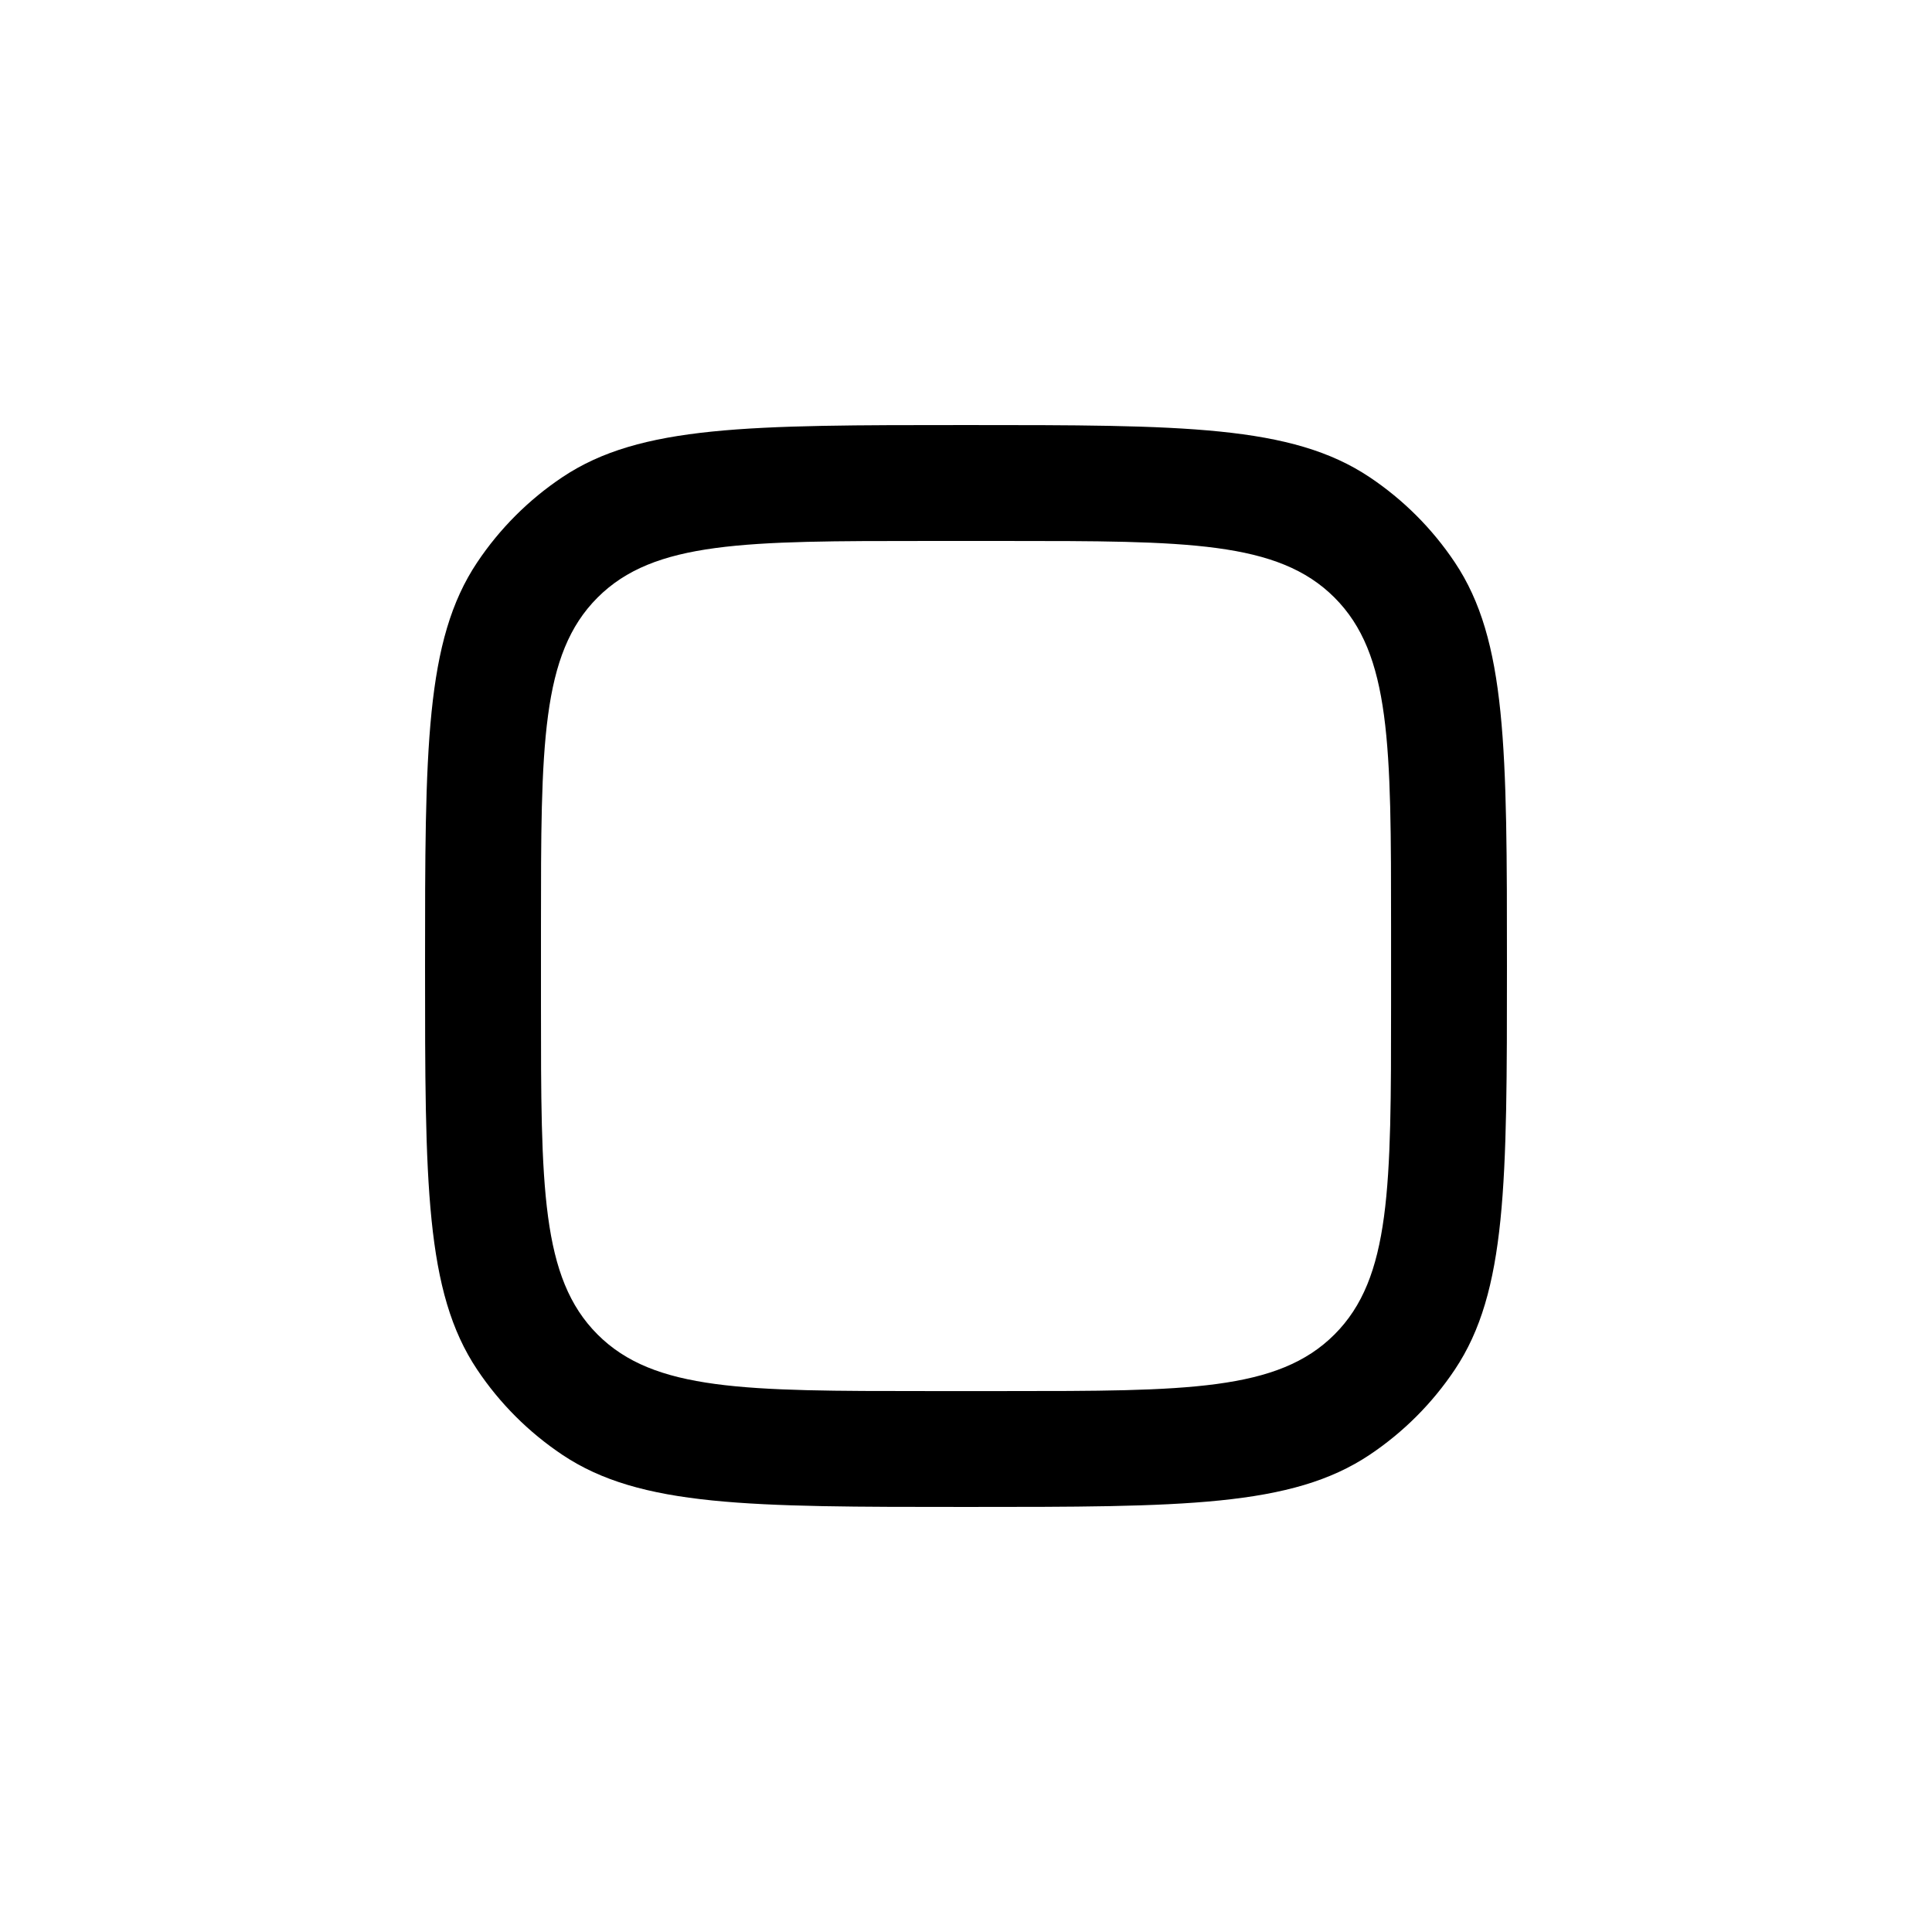
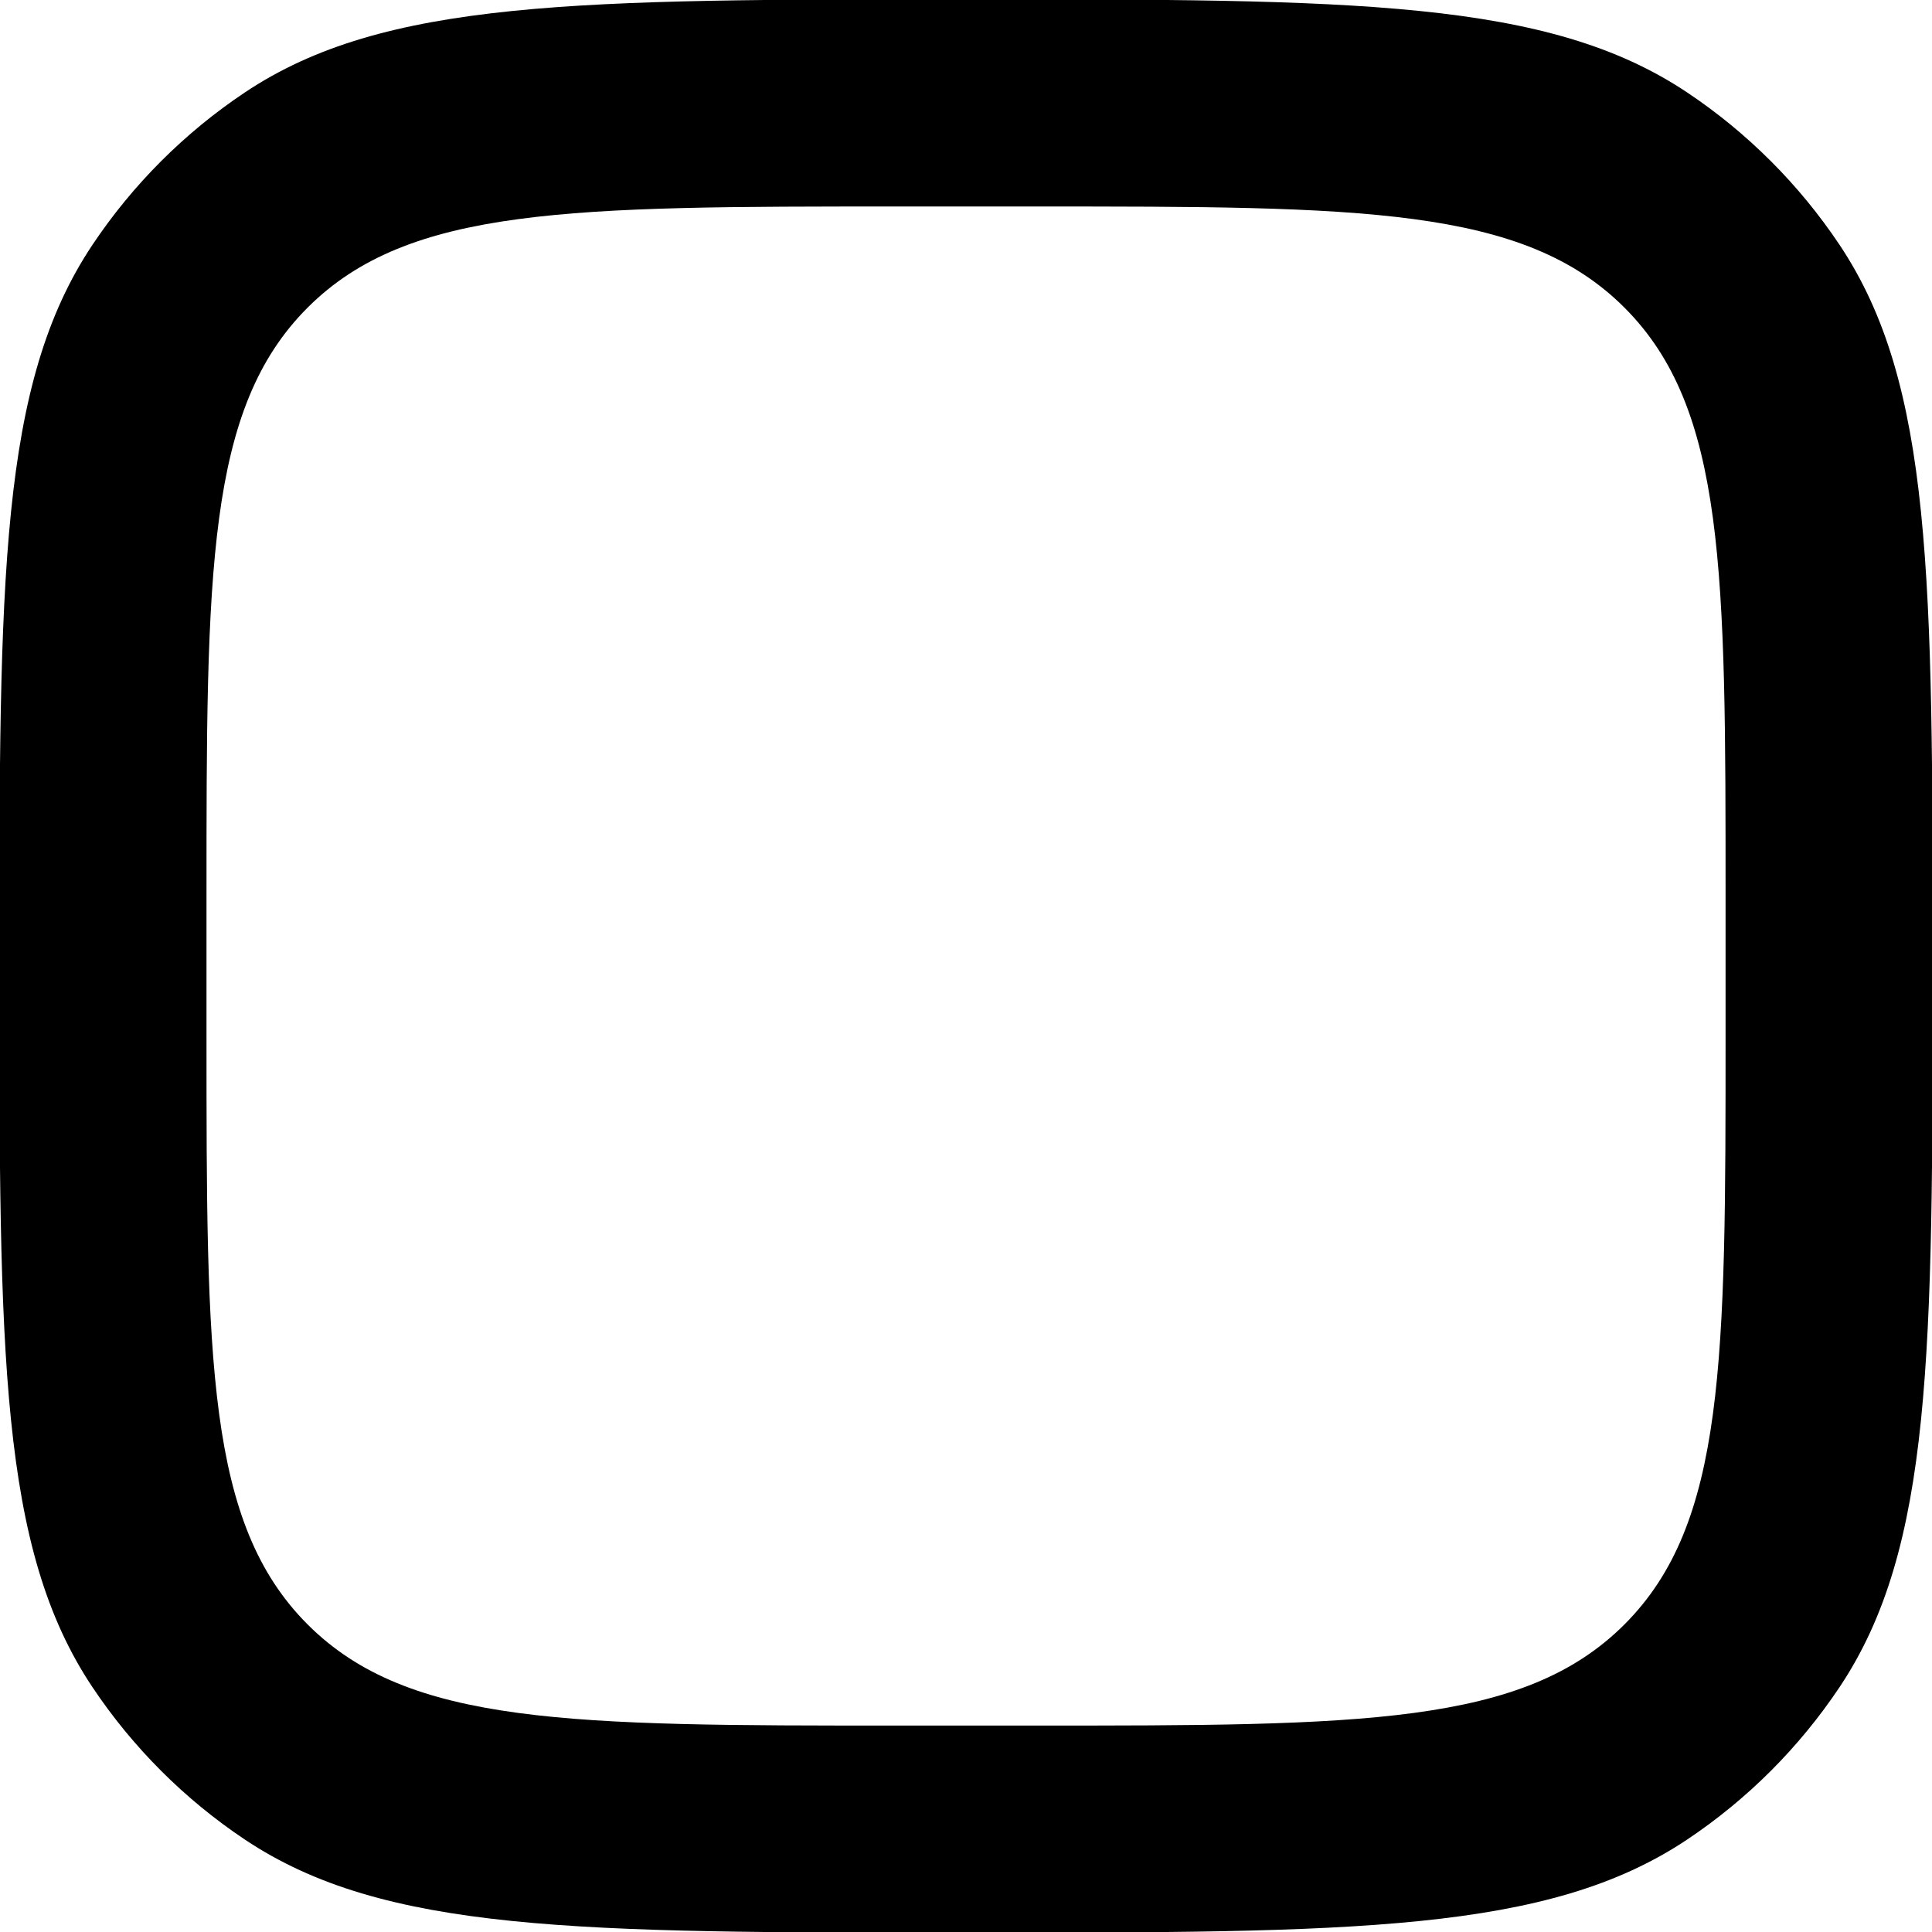
<svg xmlns="http://www.w3.org/2000/svg" width="700pt" height="700pt" version="1.1" viewBox="0 0 700 700" id="svg4">
  <defs id="defs8" />
-   <path d="m 172.878,203.78 c -18.875,28.246 -18.875,67.574 -18.875,146.22 0,78.646 0,117.98 18.875,146.22 8.172,12.23 18.672,22.73 30.902,30.902 28.246,18.875 67.574,18.875 146.22,18.875 78.646,0 117.98,0 146.22,-18.875 12.23,-8.172 22.73,-18.672 30.902,-30.902 18.875,-28.246 18.875,-67.574 18.875,-146.22 0,-78.646 0,-117.98 -18.875,-146.22 C 518.95,191.55 508.45,181.05 496.22,172.878 467.974,154.003 428.646,154.003 350,154.003 c -78.646,0 -117.98,0 -146.22,18.875 -12.23,8.172 -22.73,18.672 -30.902,30.902 z m 43.629,12.727 c -20.504,20.5 -20.504,53.5 -20.504,119.5 v 28 c 0,65.996 0,98.996 20.504,119.5 20.5,20.504 53.5,20.504 119.5,20.504 h 28 c 65.996,0 98.996,0 119.5,-20.504 20.504,-20.5 20.504,-53.5 20.504,-119.5 v -28 c 0,-65.996 0,-98.996 -20.504,-119.5 -20.5,-20.504 -53.5,-20.504 -119.5,-20.504 h -28 c -65.996,0 -98.996,0 -119.5,20.504 z" fill-rule="evenodd" id="path2" />
+   <path d="M 33.494,88.714 C -0.234,139.188 -0.234,209.465 -0.234,350 c 0,140.535 0,210.823 33.728,261.286 14.603,21.854 33.366,40.617 55.22,55.22 C 139.188,700.234 209.465,700.234 350,700.234 c 140.535,0 210.823,0 261.286,-33.728 21.854,-14.603 40.617,-33.366 55.22,-55.22 C 700.234,560.812 700.234,490.535 700.234,350 c 0,-140.535 0,-210.823 -33.728,-261.286 C 651.903,66.86 633.14,48.097 611.286,33.494 560.812,-0.234 490.535,-0.234 350,-0.234 c -140.535,0 -210.823,0 -261.286,33.728 -21.854,14.603 -40.617,33.366 -55.22,55.22 z M 111.456,111.456 C 74.817,148.089 74.817,207.058 74.817,324.995 v 50.034 c 0,117.931 0,176.9 36.639,213.539 36.632,36.639 95.601,36.639 213.539,36.639 h 50.034 c 117.931,0 176.9,0 213.539,-36.639 36.639,-36.632 36.639,-95.601 36.639,-213.539 v -50.034 c 0,-117.931 0,-176.9 -36.639,-213.539 C 551.936,74.817 492.967,74.817 375.03,74.817 h -50.034 c -117.931,0 -176.9,0 -213.539,36.639 z" fill-rule="evenodd" id="path2" style="stroke-width:1.787" />
</svg>
